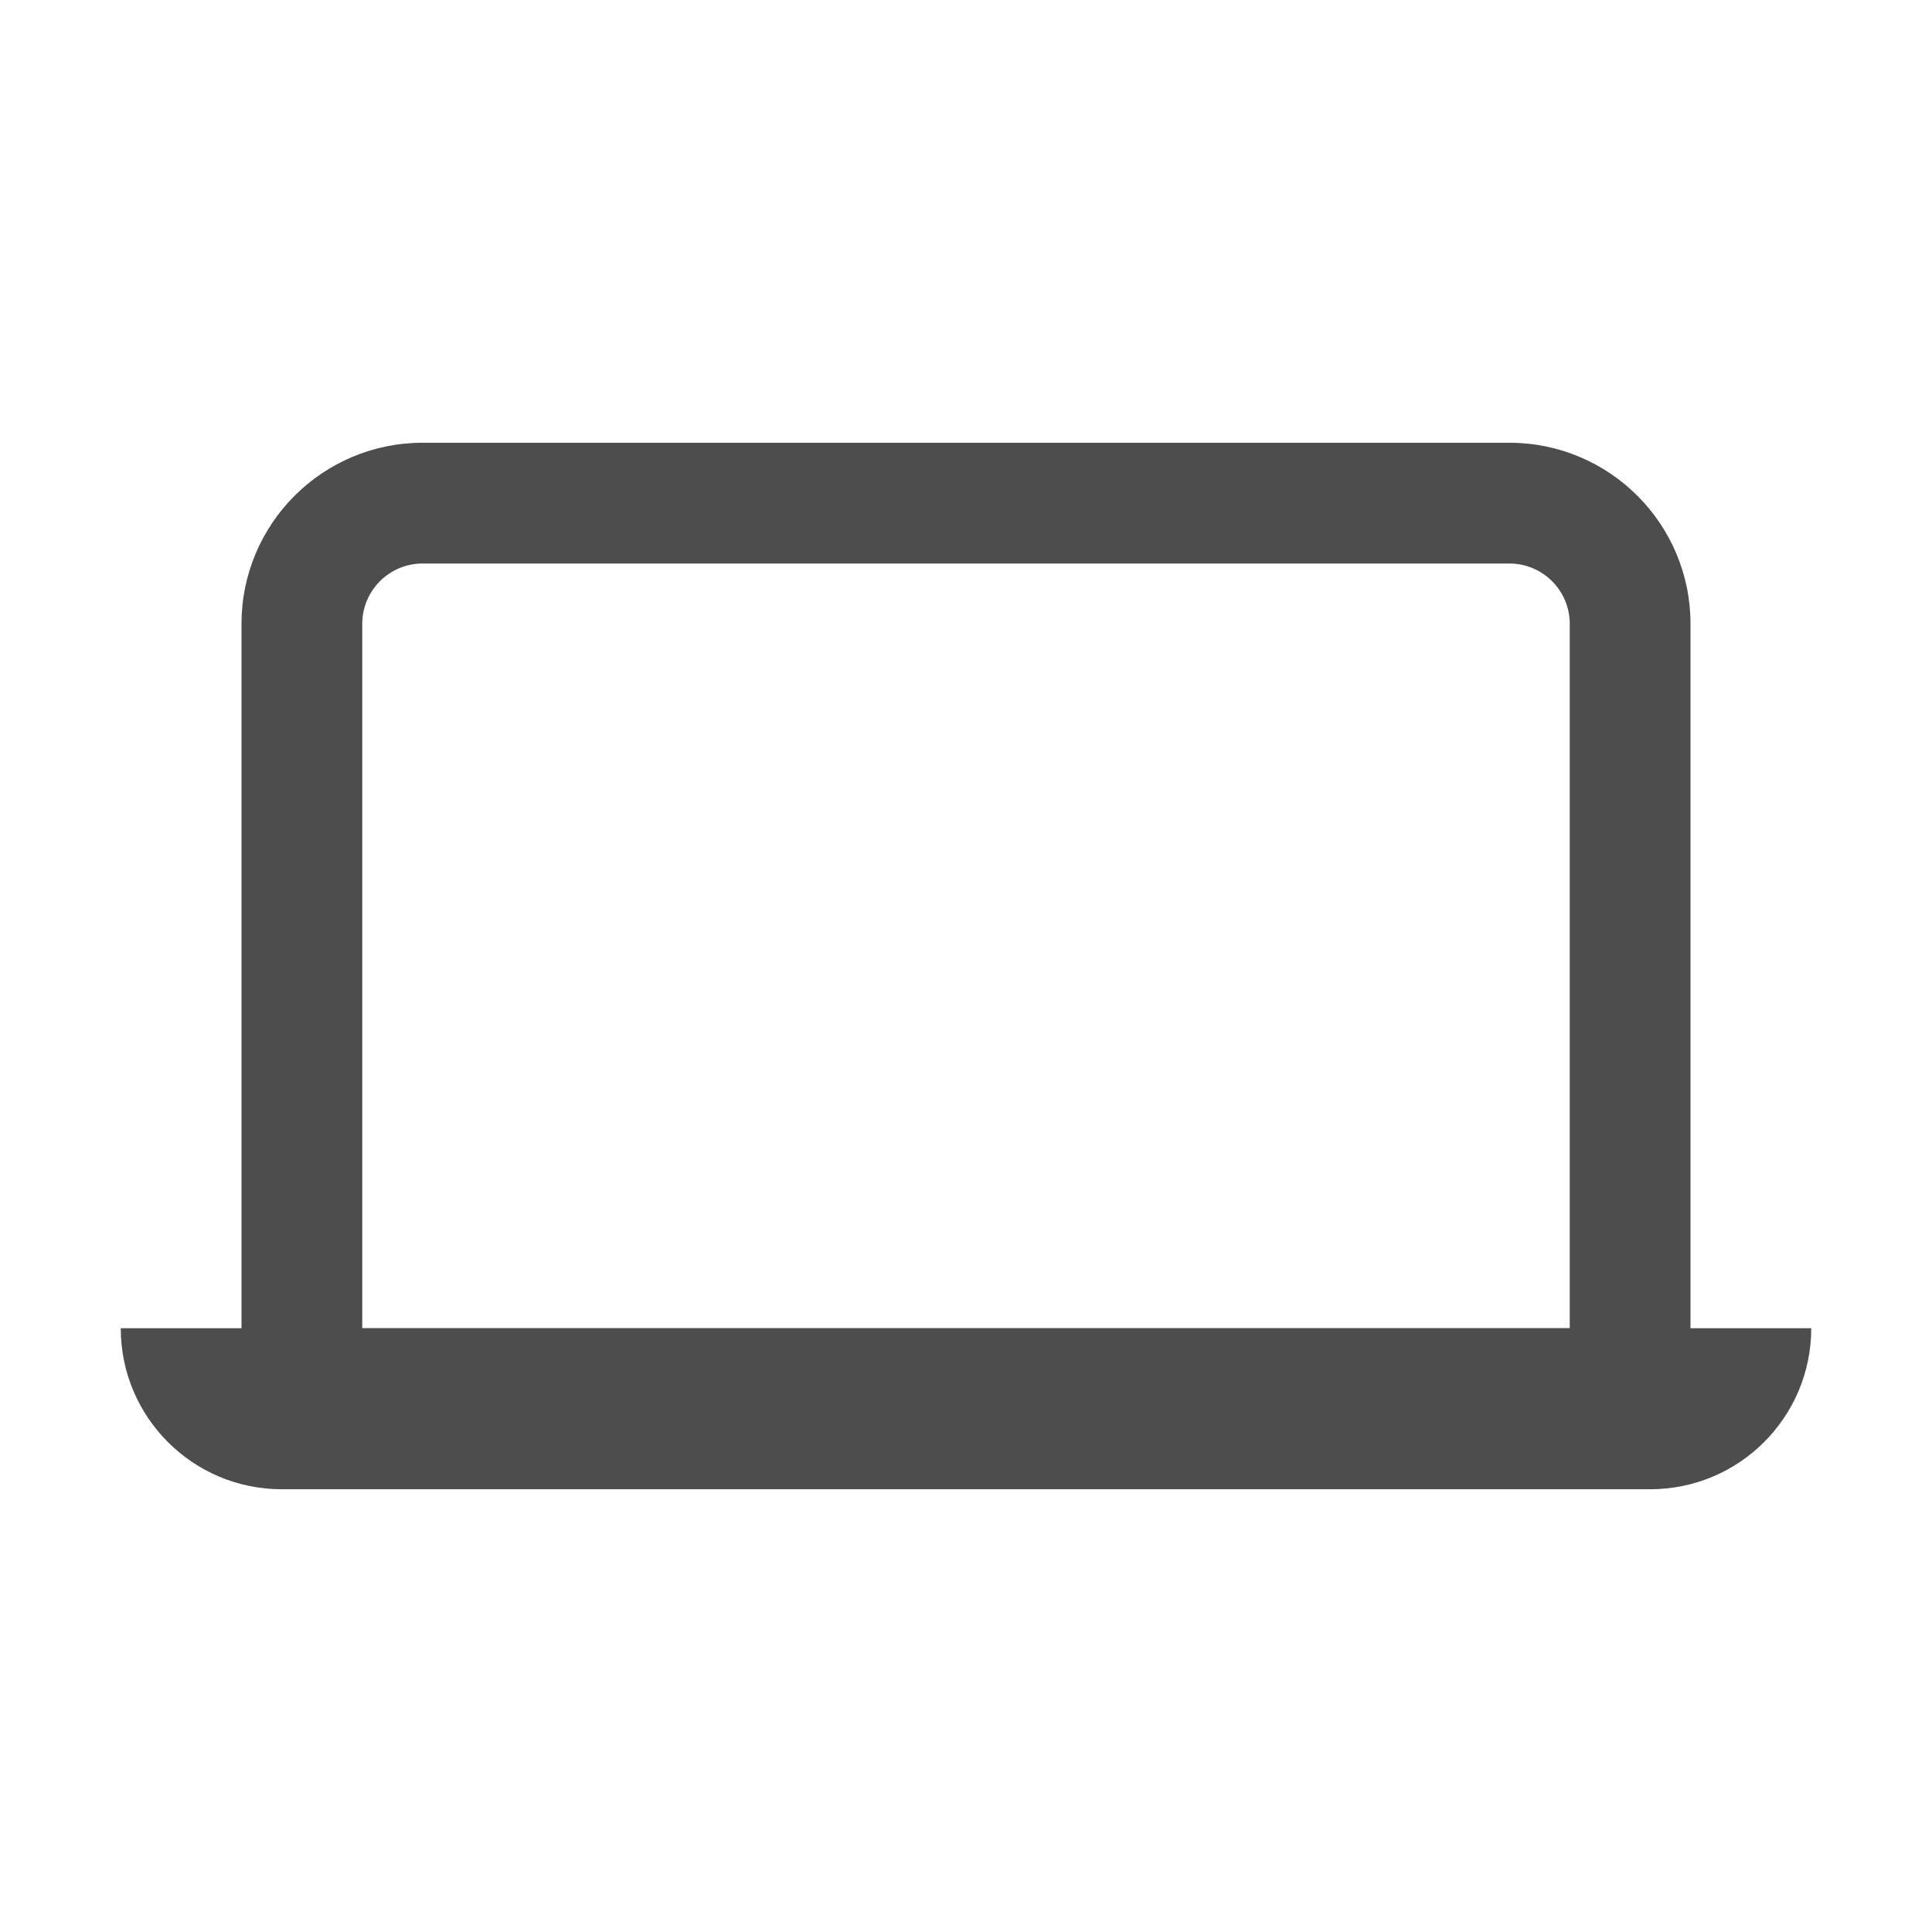
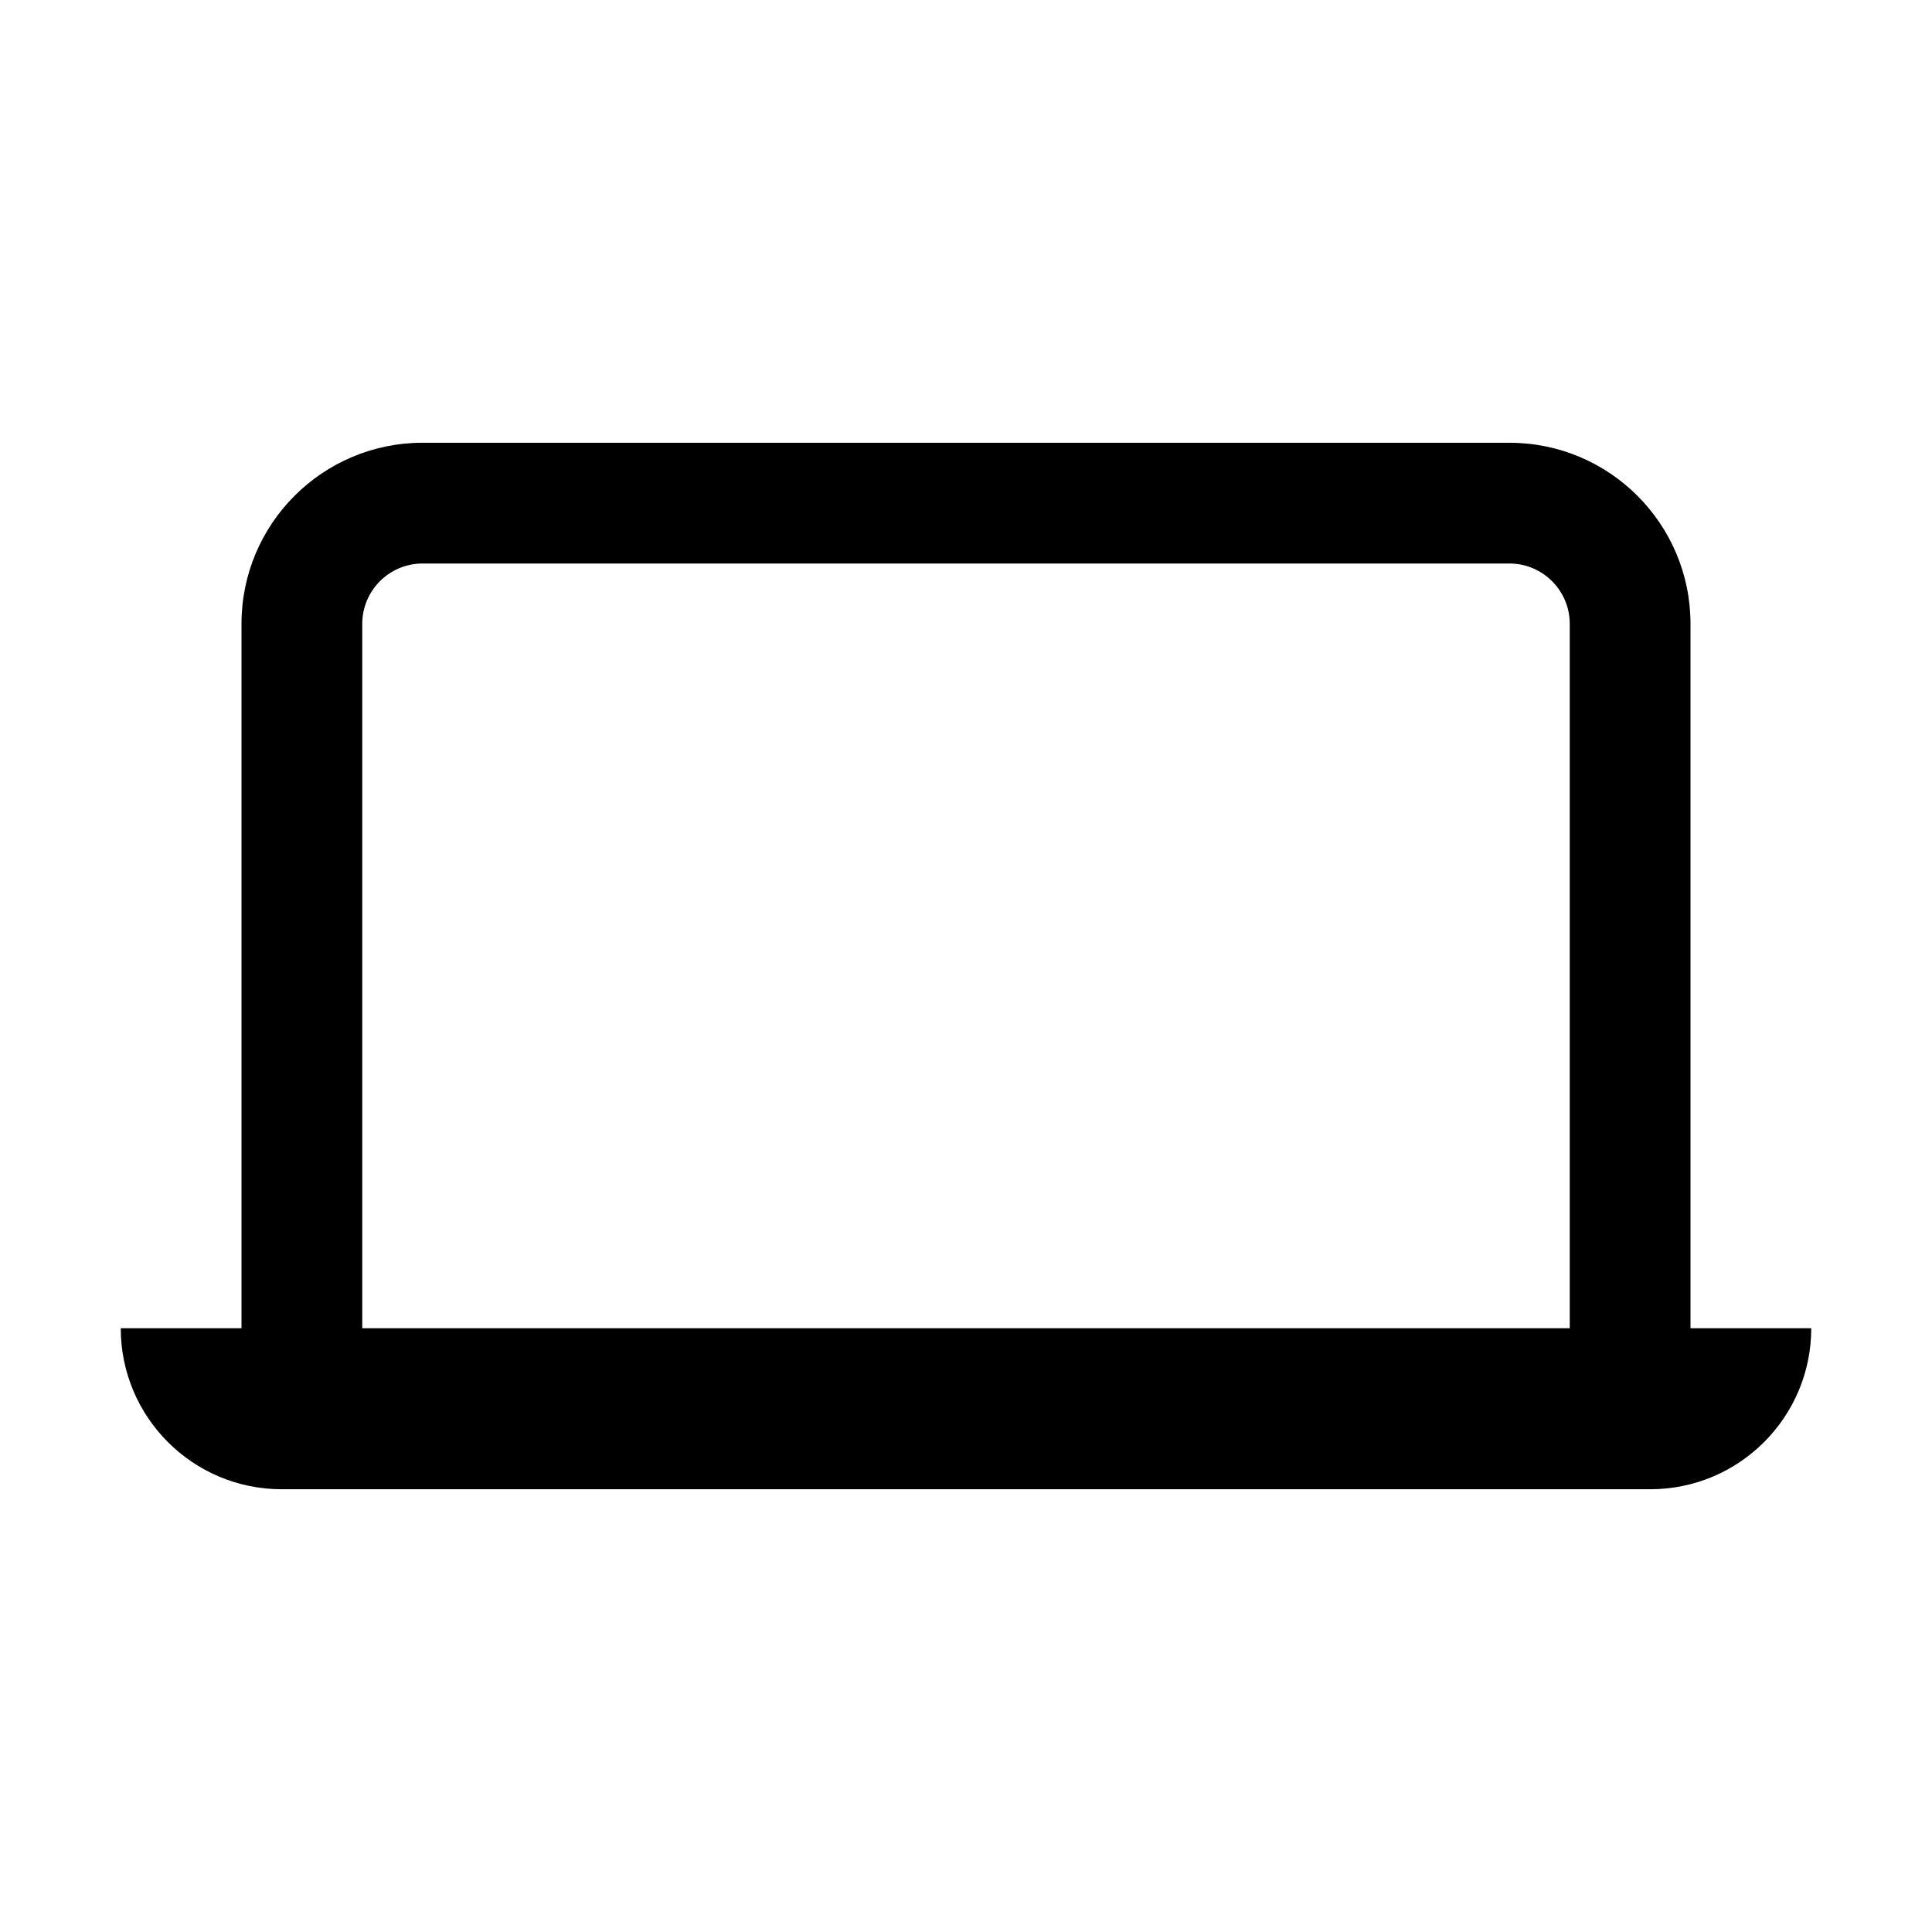
- <svg xmlns="http://www.w3.org/2000/svg" width="48" height="48" viewBox="0 0 48 48" fill="none">
-   <path fill-rule="evenodd" clip-rule="evenodd" d="M6 15.5C6 13.015 8.015 11 10.5 11H37.5C39.985 11 42 13.015 42 15.5V34.5C42 35.328 41.328 36 40.5 36H7.5C6.672 36 6 35.328 6 34.5V15.5ZM10.5 14C9.672 14 9 14.672 9 15.5V33H39V15.5C39 14.672 38.328 14 37.5 14H10.5Z" fill="#4D4D4D" />
-   <path d="M3 33H45C45 35.209 43.209 37 41 37H7C4.791 37 3 35.209 3 33Z" fill="#4D4D4D" />
+ <svg xmlns="http://www.w3.org/2000/svg" viewBox="0 0 48 48">
+   <path fill-rule="evenodd" clip-rule="evenodd" d="M10.5 11C8.015 11 6 13.015 6 15.5V33H3C3 35.209 4.791 37 7 37H41C43.209 37 45 35.209 45 33H42V15.5C42 13.015 39.985 11 37.5 11H10.5ZM39 33V15.5C39 14.672 38.328 14 37.5 14H10.5C9.672 14 9 14.672 9 15.5V33H39Z" />
</svg>
